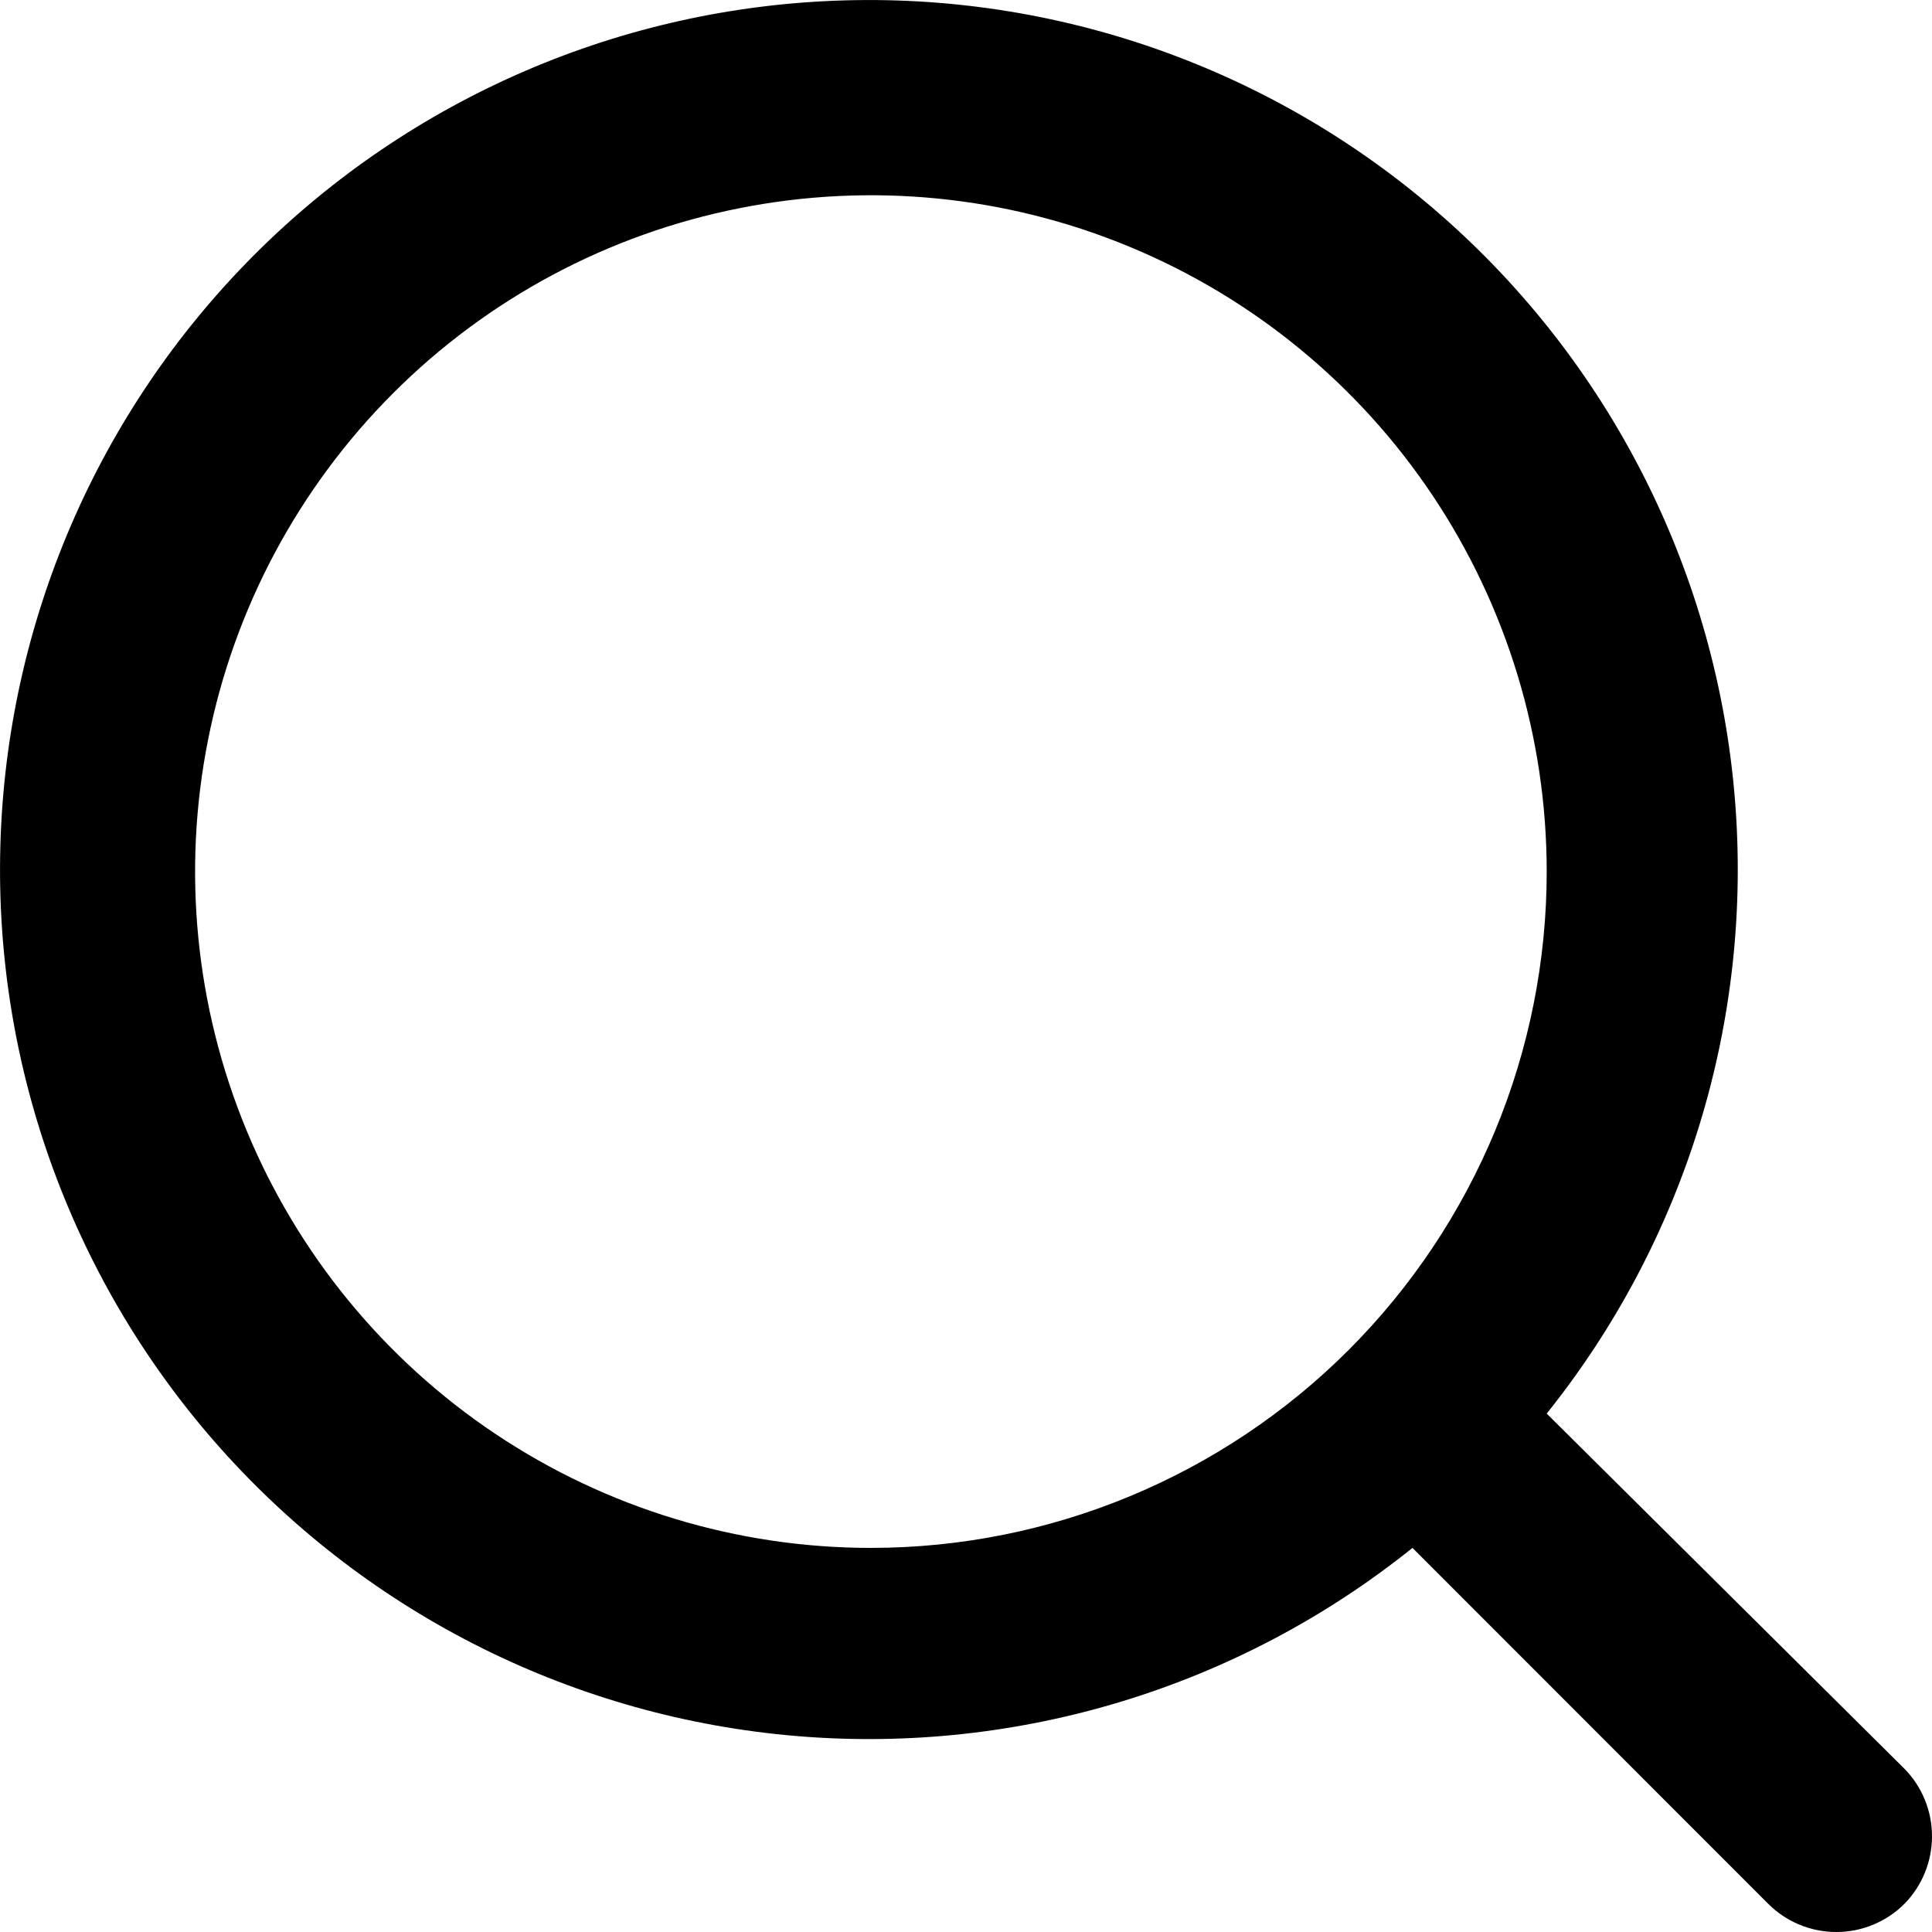
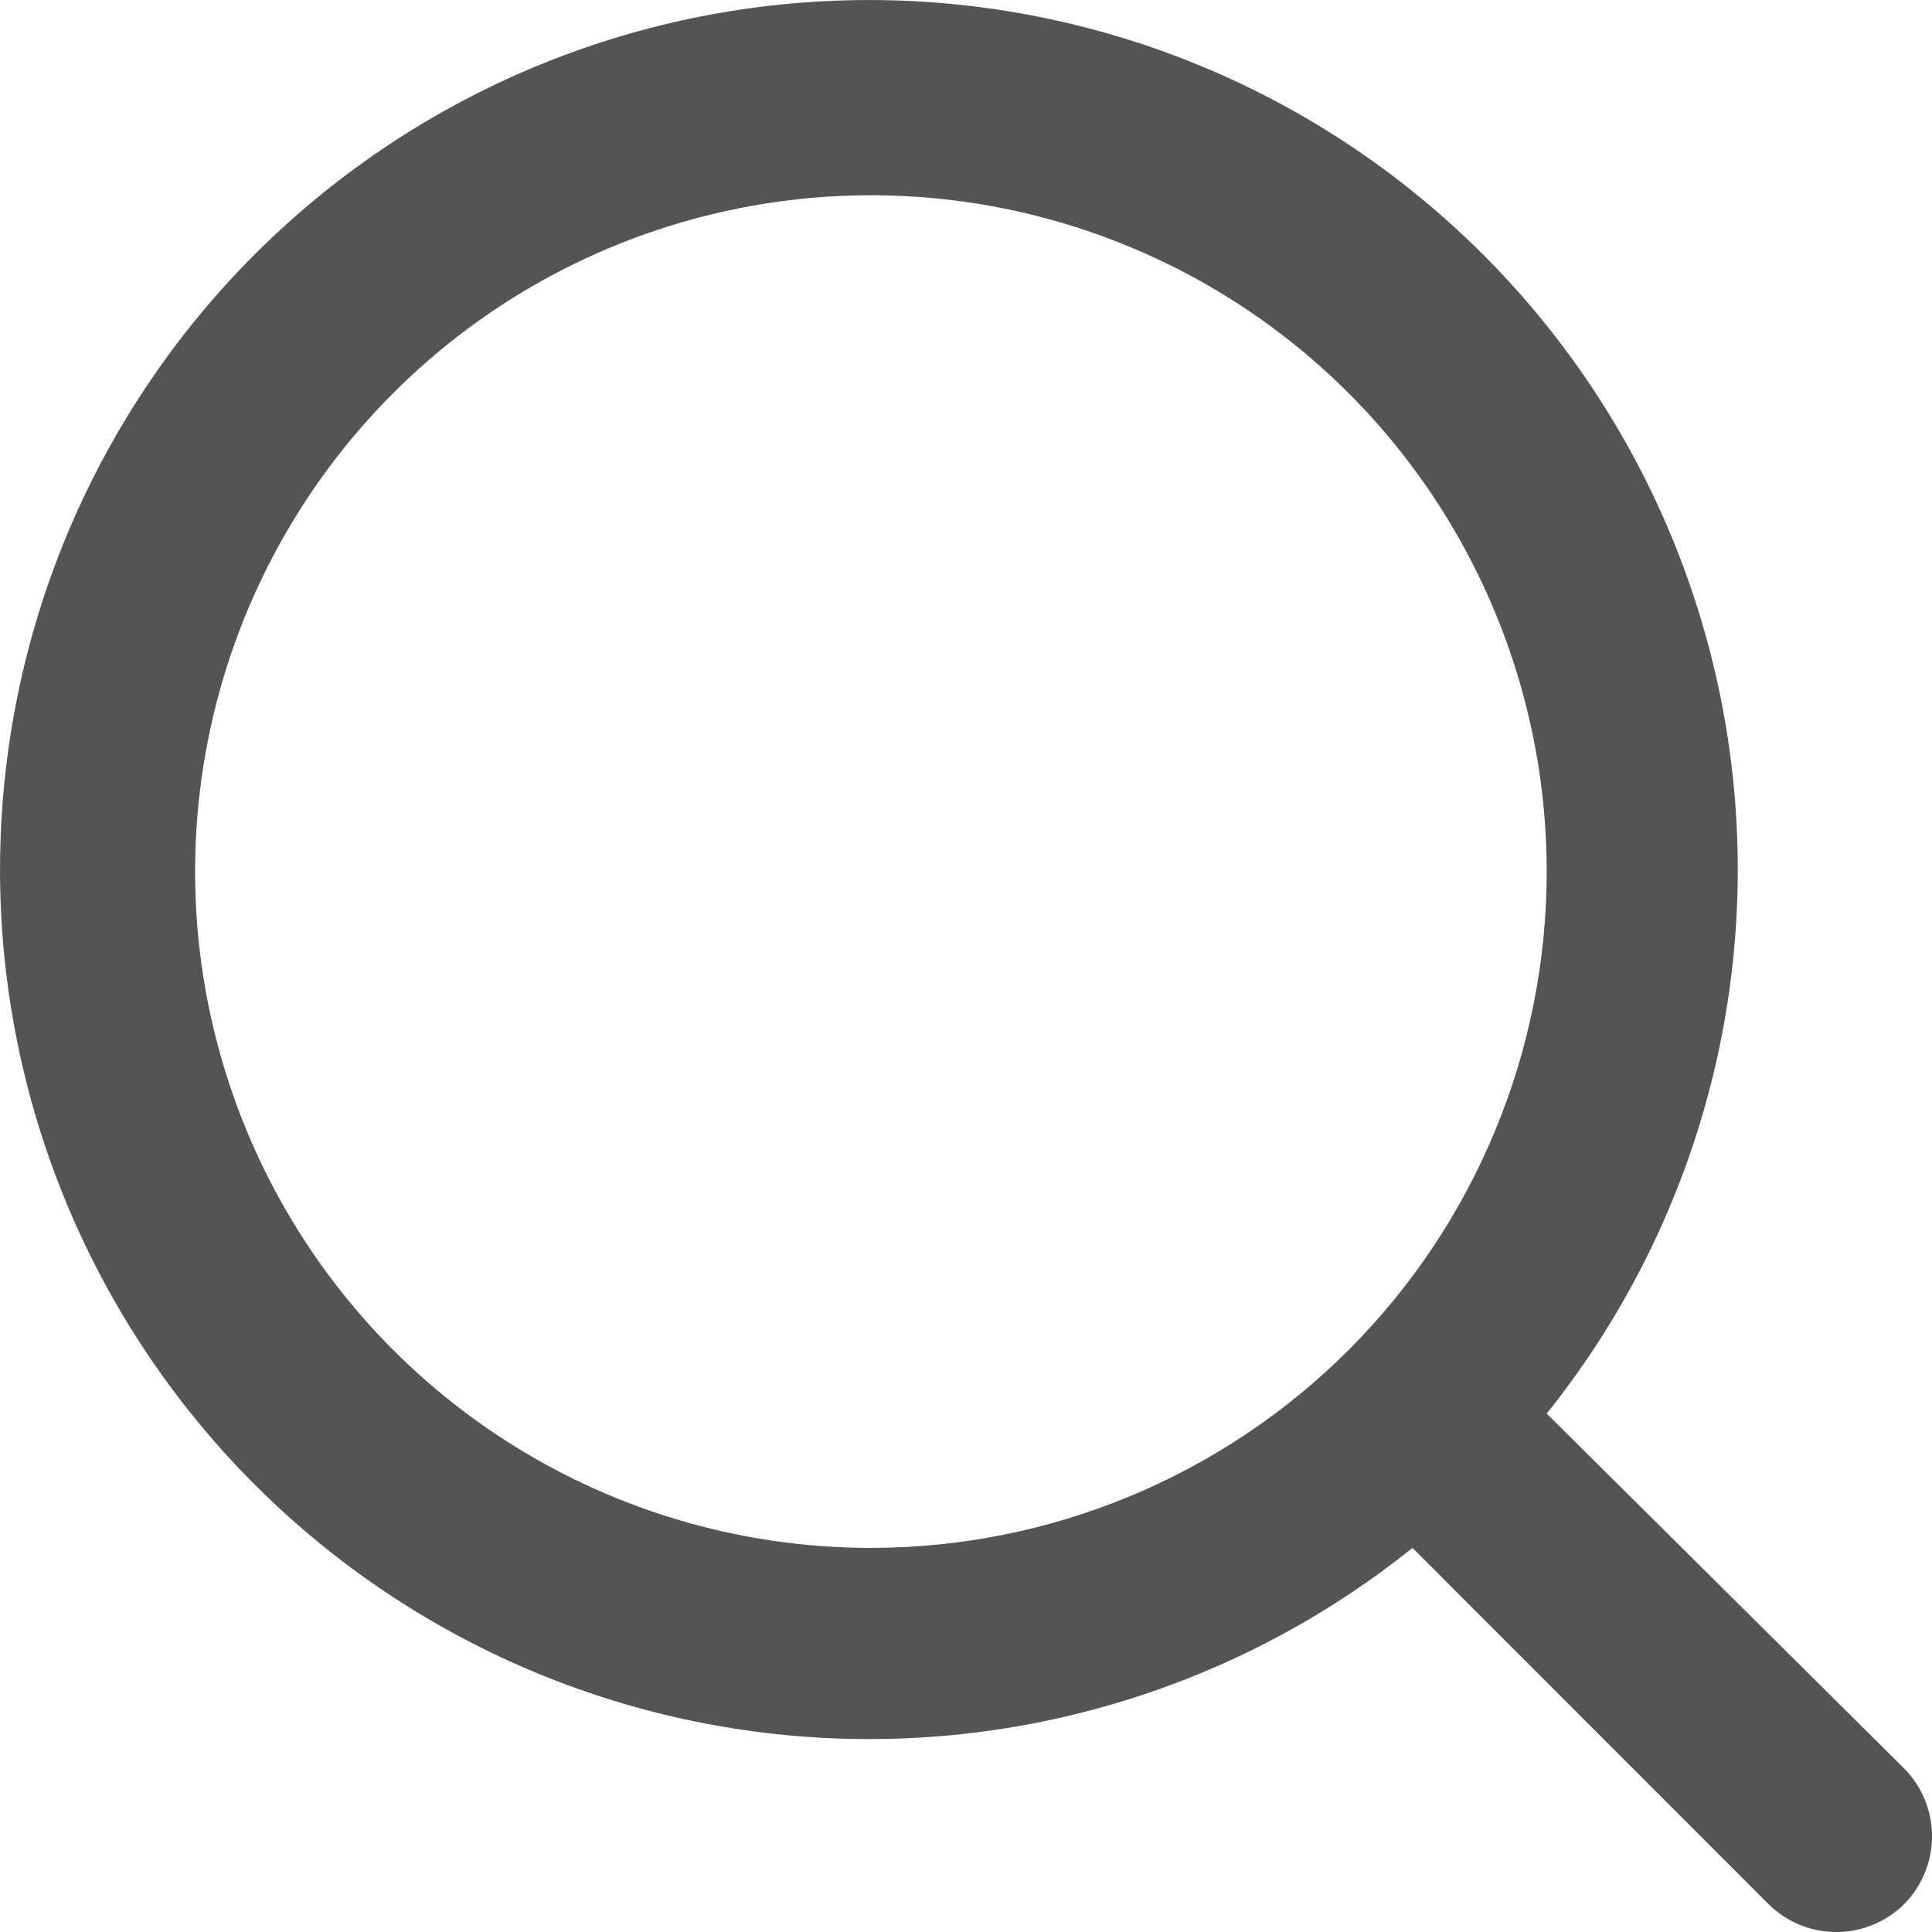
- <svg xmlns="http://www.w3.org/2000/svg" width="21" height="21" viewBox="0 0 21 21" fill="none">
-   <path d="M20.705 19.23L16.812 15.365C18.323 13.479 19.055 11.086 18.857 8.677C18.659 6.268 17.546 4.026 15.747 2.413C13.949 0.8 11.601 -0.063 9.186 0.004C6.772 0.07 4.474 1.059 2.766 2.768C1.058 4.478 0.07 6.777 0.004 9.193C-0.063 11.609 0.799 13.959 2.411 15.759C4.023 17.559 6.263 18.673 8.67 18.871C11.077 19.07 13.469 18.337 15.353 16.825L19.215 20.689C19.313 20.788 19.429 20.866 19.556 20.919C19.684 20.973 19.822 21 19.96 21C20.099 21 20.236 20.973 20.364 20.919C20.491 20.866 20.608 20.788 20.705 20.689C20.894 20.494 21 20.232 21 19.959C21 19.687 20.894 19.425 20.705 19.23ZM9.466 16.825C8.013 16.825 6.593 16.394 5.385 15.586C4.177 14.778 3.236 13.63 2.68 12.287C2.124 10.943 1.978 9.465 2.262 8.039C2.545 6.613 3.245 5.303 4.272 4.275C5.299 3.247 6.608 2.547 8.033 2.264C9.458 1.98 10.935 2.125 12.277 2.682C13.62 3.238 14.767 4.18 15.574 5.389C16.381 6.598 16.812 8.02 16.812 9.474C16.812 11.423 16.038 13.293 14.661 14.672C13.283 16.05 11.415 16.825 9.466 16.825Z" fill="black" />
+ <svg xmlns="http://www.w3.org/2000/svg" width="21" height="21" viewBox="0 0 21 21" fill="#545454">
+   <path d="M20.705 19.23L16.812 15.365C18.323 13.479 19.055 11.086 18.857 8.677C18.659 6.268 17.546 4.026 15.747 2.413C13.949 0.8 11.601 -0.063 9.186 0.004C6.772 0.07 4.474 1.059 2.766 2.768C1.058 4.478 0.07 6.777 0.004 9.193C-0.063 11.609 0.799 13.959 2.411 15.759C4.023 17.559 6.263 18.673 8.67 18.871C11.077 19.07 13.469 18.337 15.353 16.825L19.215 20.689C19.313 20.788 19.429 20.866 19.556 20.919C19.684 20.973 19.822 21 19.96 21C20.099 21 20.236 20.973 20.364 20.919C20.491 20.866 20.608 20.788 20.705 20.689C20.894 20.494 21 20.232 21 19.959C21 19.687 20.894 19.425 20.705 19.23ZM9.466 16.825C8.013 16.825 6.593 16.394 5.385 15.586C4.177 14.778 3.236 13.63 2.68 12.287C2.124 10.943 1.978 9.465 2.262 8.039C2.545 6.613 3.245 5.303 4.272 4.275C5.299 3.247 6.608 2.547 8.033 2.264C9.458 1.98 10.935 2.125 12.277 2.682C13.62 3.238 14.767 4.18 15.574 5.389C16.381 6.598 16.812 8.02 16.812 9.474C16.812 11.423 16.038 13.293 14.661 14.672C13.283 16.05 11.415 16.825 9.466 16.825Z" />
</svg>
